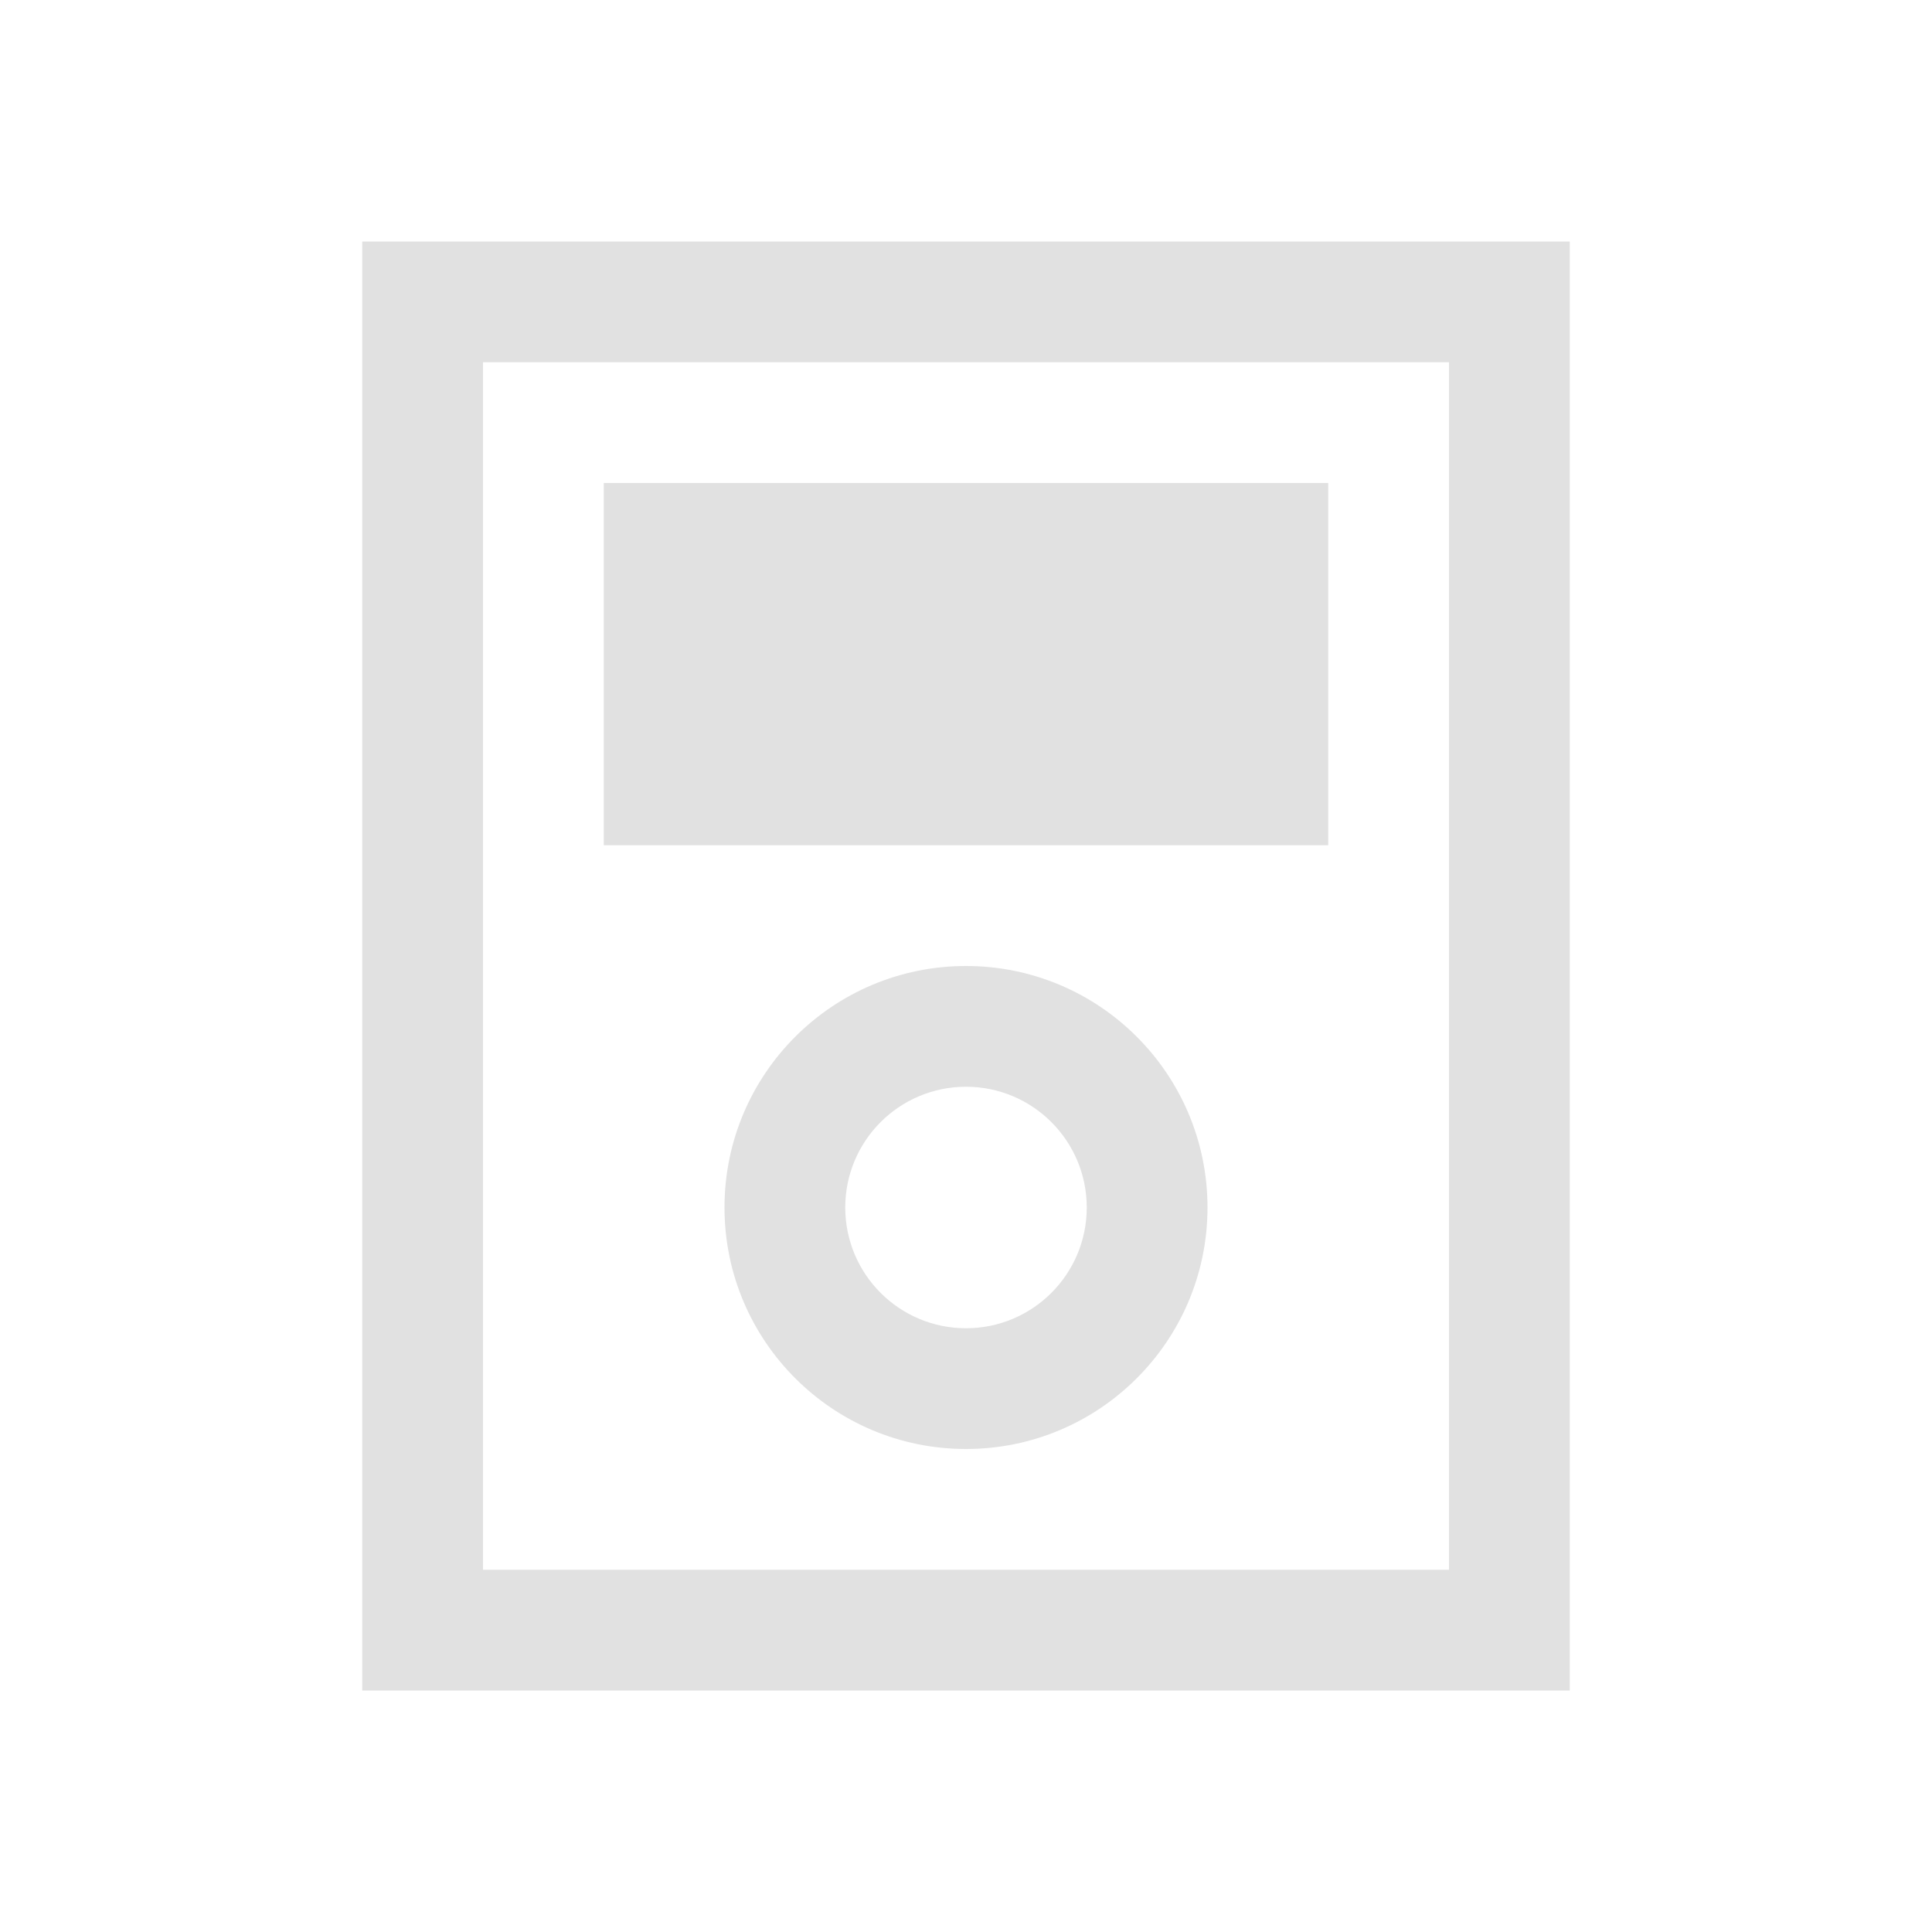
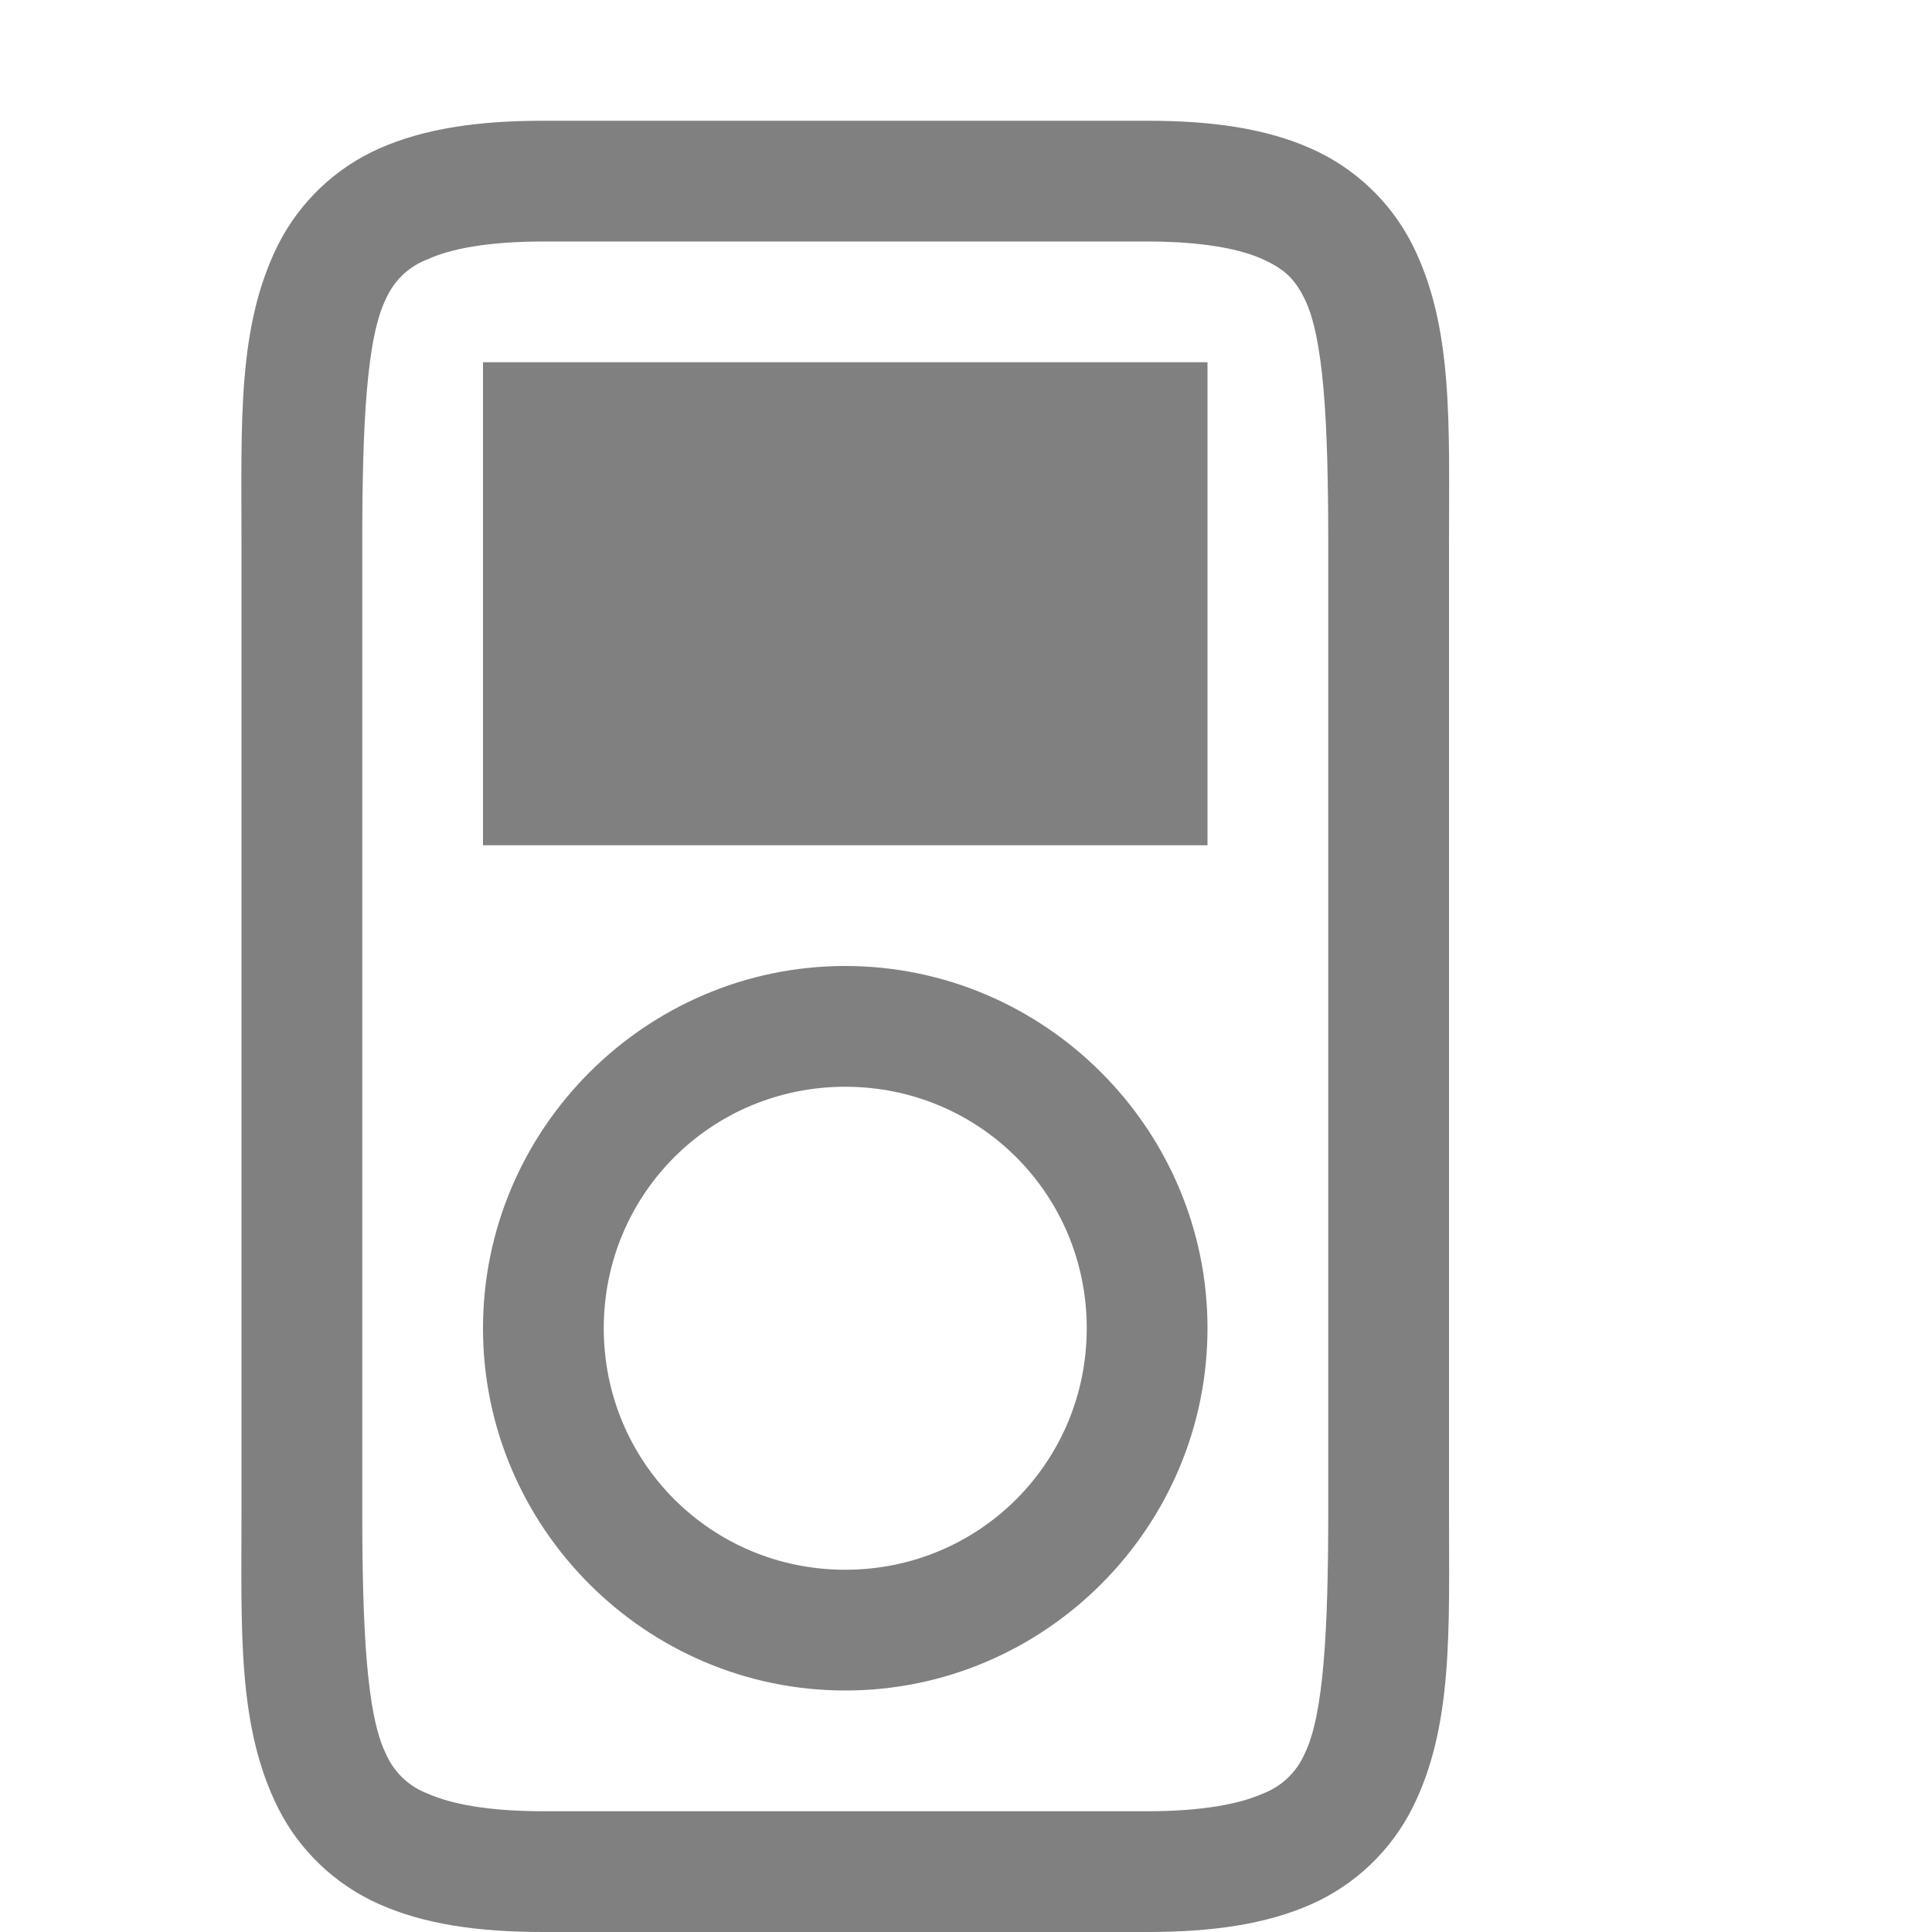
- <svg xmlns="http://www.w3.org/2000/svg" viewBox="0 0 16 16">
-   <defs id="defs3051">
-     <style type="text/css" id="current-color-scheme">
-       .ColorScheme-Text {
-         color:#e1e1e1;
-       }
-       </style>
+ <svg xmlns="http://www.w3.org/2000/svg" width="16" height="16" version="1.1">
+   <defs>
+     <style id="current-color-scheme" type="text/css">
+    .ColorScheme-Text { color:#808080; } .ColorScheme-Highlight { color:#5294e2; }
+   </style>
  </defs>
-   <path style="fill:currentColor;fill-opacity:1;stroke:none" d="M 3 2 L 3 14 L 13 14 L 13 2 L 3 2 z M 4 3 L 12 3 L 12 13 L 4 13 L 4 3 z M 5 4 L 5 7 L 11 7 L 11 4 L 5 4 z M 8 8 A 2 2 0 0 0 6 10 A 2 2 0 0 0 8 12 A 2 2 0 0 0 10 10 A 2 2 0 0 0 8 8 z M 8 9 A 1 1 0 0 1 9 10 A 1 1 0 0 1 8 11 A 1 1 0 0 1 7 10 A 1 1 0 0 1 8 9 z " class="ColorScheme-Text" />
+   <g style="fill:currentColor" class="ColorScheme-Text">
+     <path d="M4.5 1c-.542 0-.984.064-1.36.23a1.72 1.72 0 0 0-.837.797C1.963 2.707 2 3.5 2 4.5v8c0 1-.037 1.794.303 2.473.17.34.462.63.838.797.375.166.817.23 1.359.23h5c.542 0 .984-.064 1.36-.23a1.72 1.72 0 0 0 .837-.797c.34-.68.303-1.473.303-2.473v-8c0-1 .037-1.794-.303-2.473a1.72 1.72 0 0 0-.838-.796C10.484 1.064 10.042 1 9.5 1zm0 1h5c.458 0 .766.061.953.145.187.083.27.167.35.328.16.32.197 1.027.197 2.027v8c0 1-.037 1.706-.197 2.027a.615.615 0 0 1-.35.329c-.187.083-.495.144-.953.144h-5c-.458 0-.766-.061-.953-.144a.615.615 0 0 1-.35-.329C3.037 14.207 3 13.5 3 12.5v-8c0-1 .037-1.706.197-2.027a.615.615 0 0 1 .35-.328C3.734 2.06 4.042 2 4.5 2z" />
+     <path d="M4 3v4h6V3z" />
+     <path d="M7 8c-1.65 0-3 1.35-3 3 0 1.651 1.35 3 3 3 1.651 0 3-1.349 3-3 0-1.65-1.349-3-3-3zm0 1c1.11 0 2 .89 2 2 0 1.11-.89 2-2 2-1.11 0-2-.89-2-2 0-1.11.89-2 2-2z" />
+   </g>
</svg>
